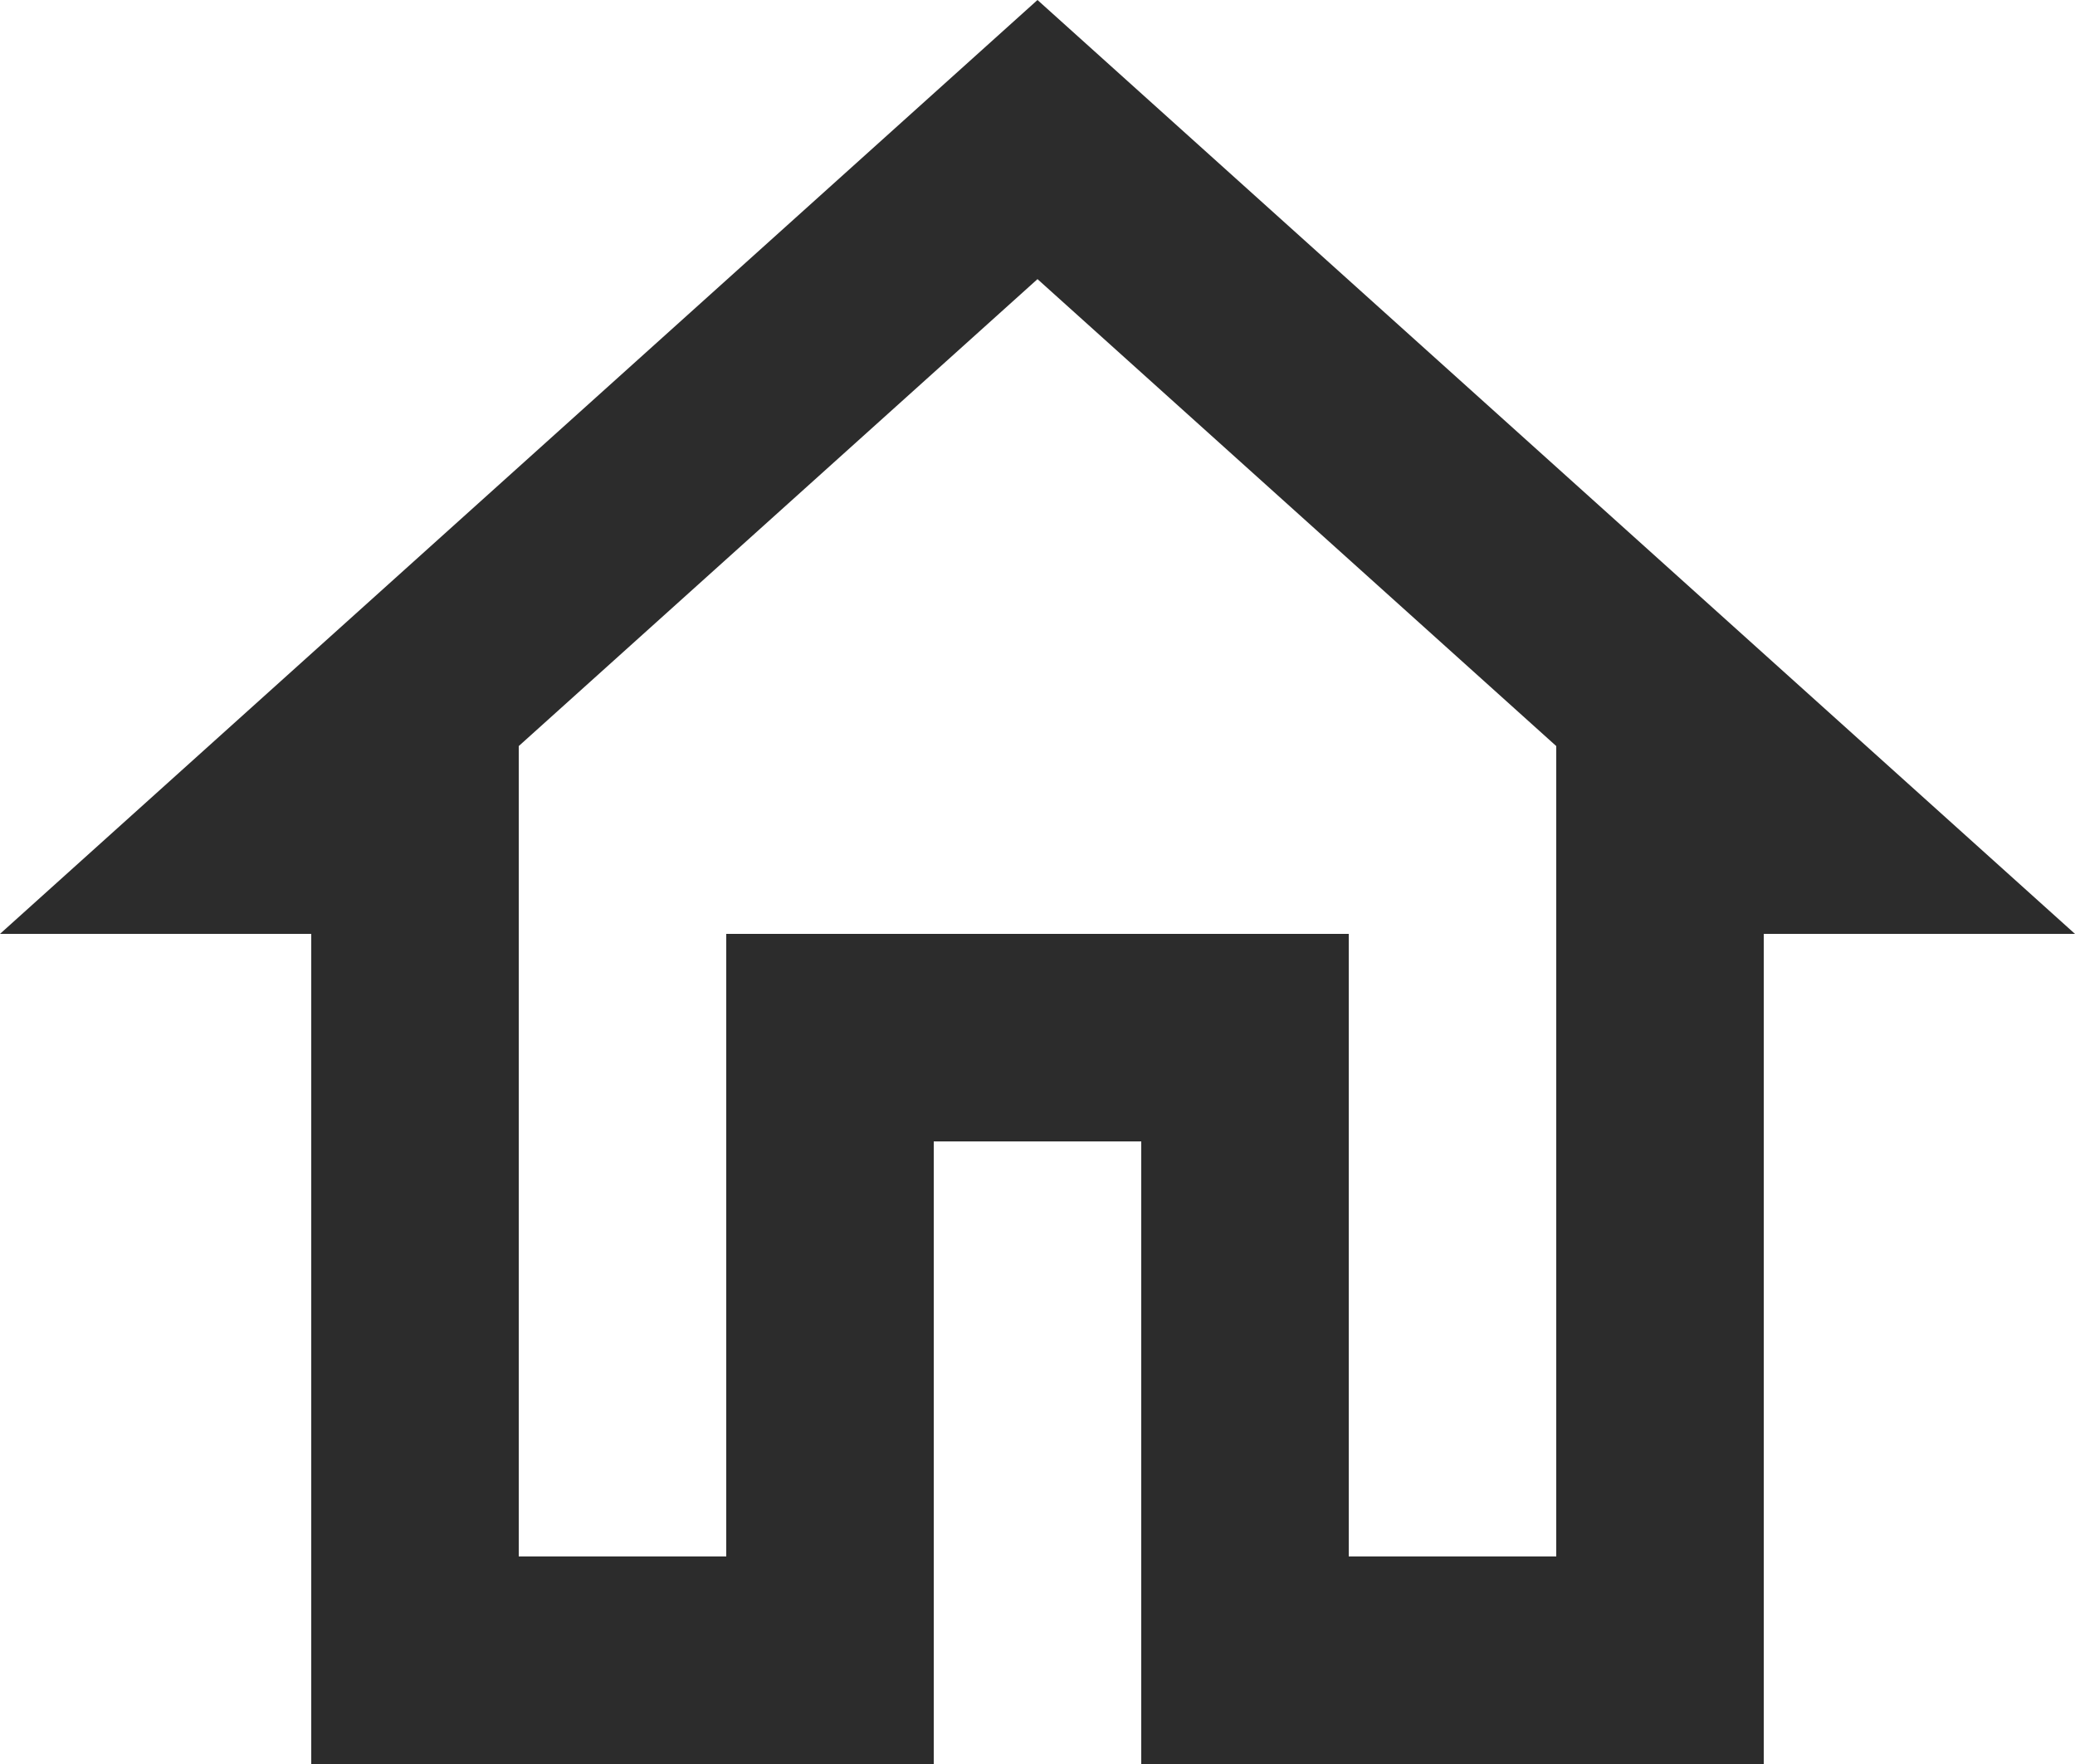
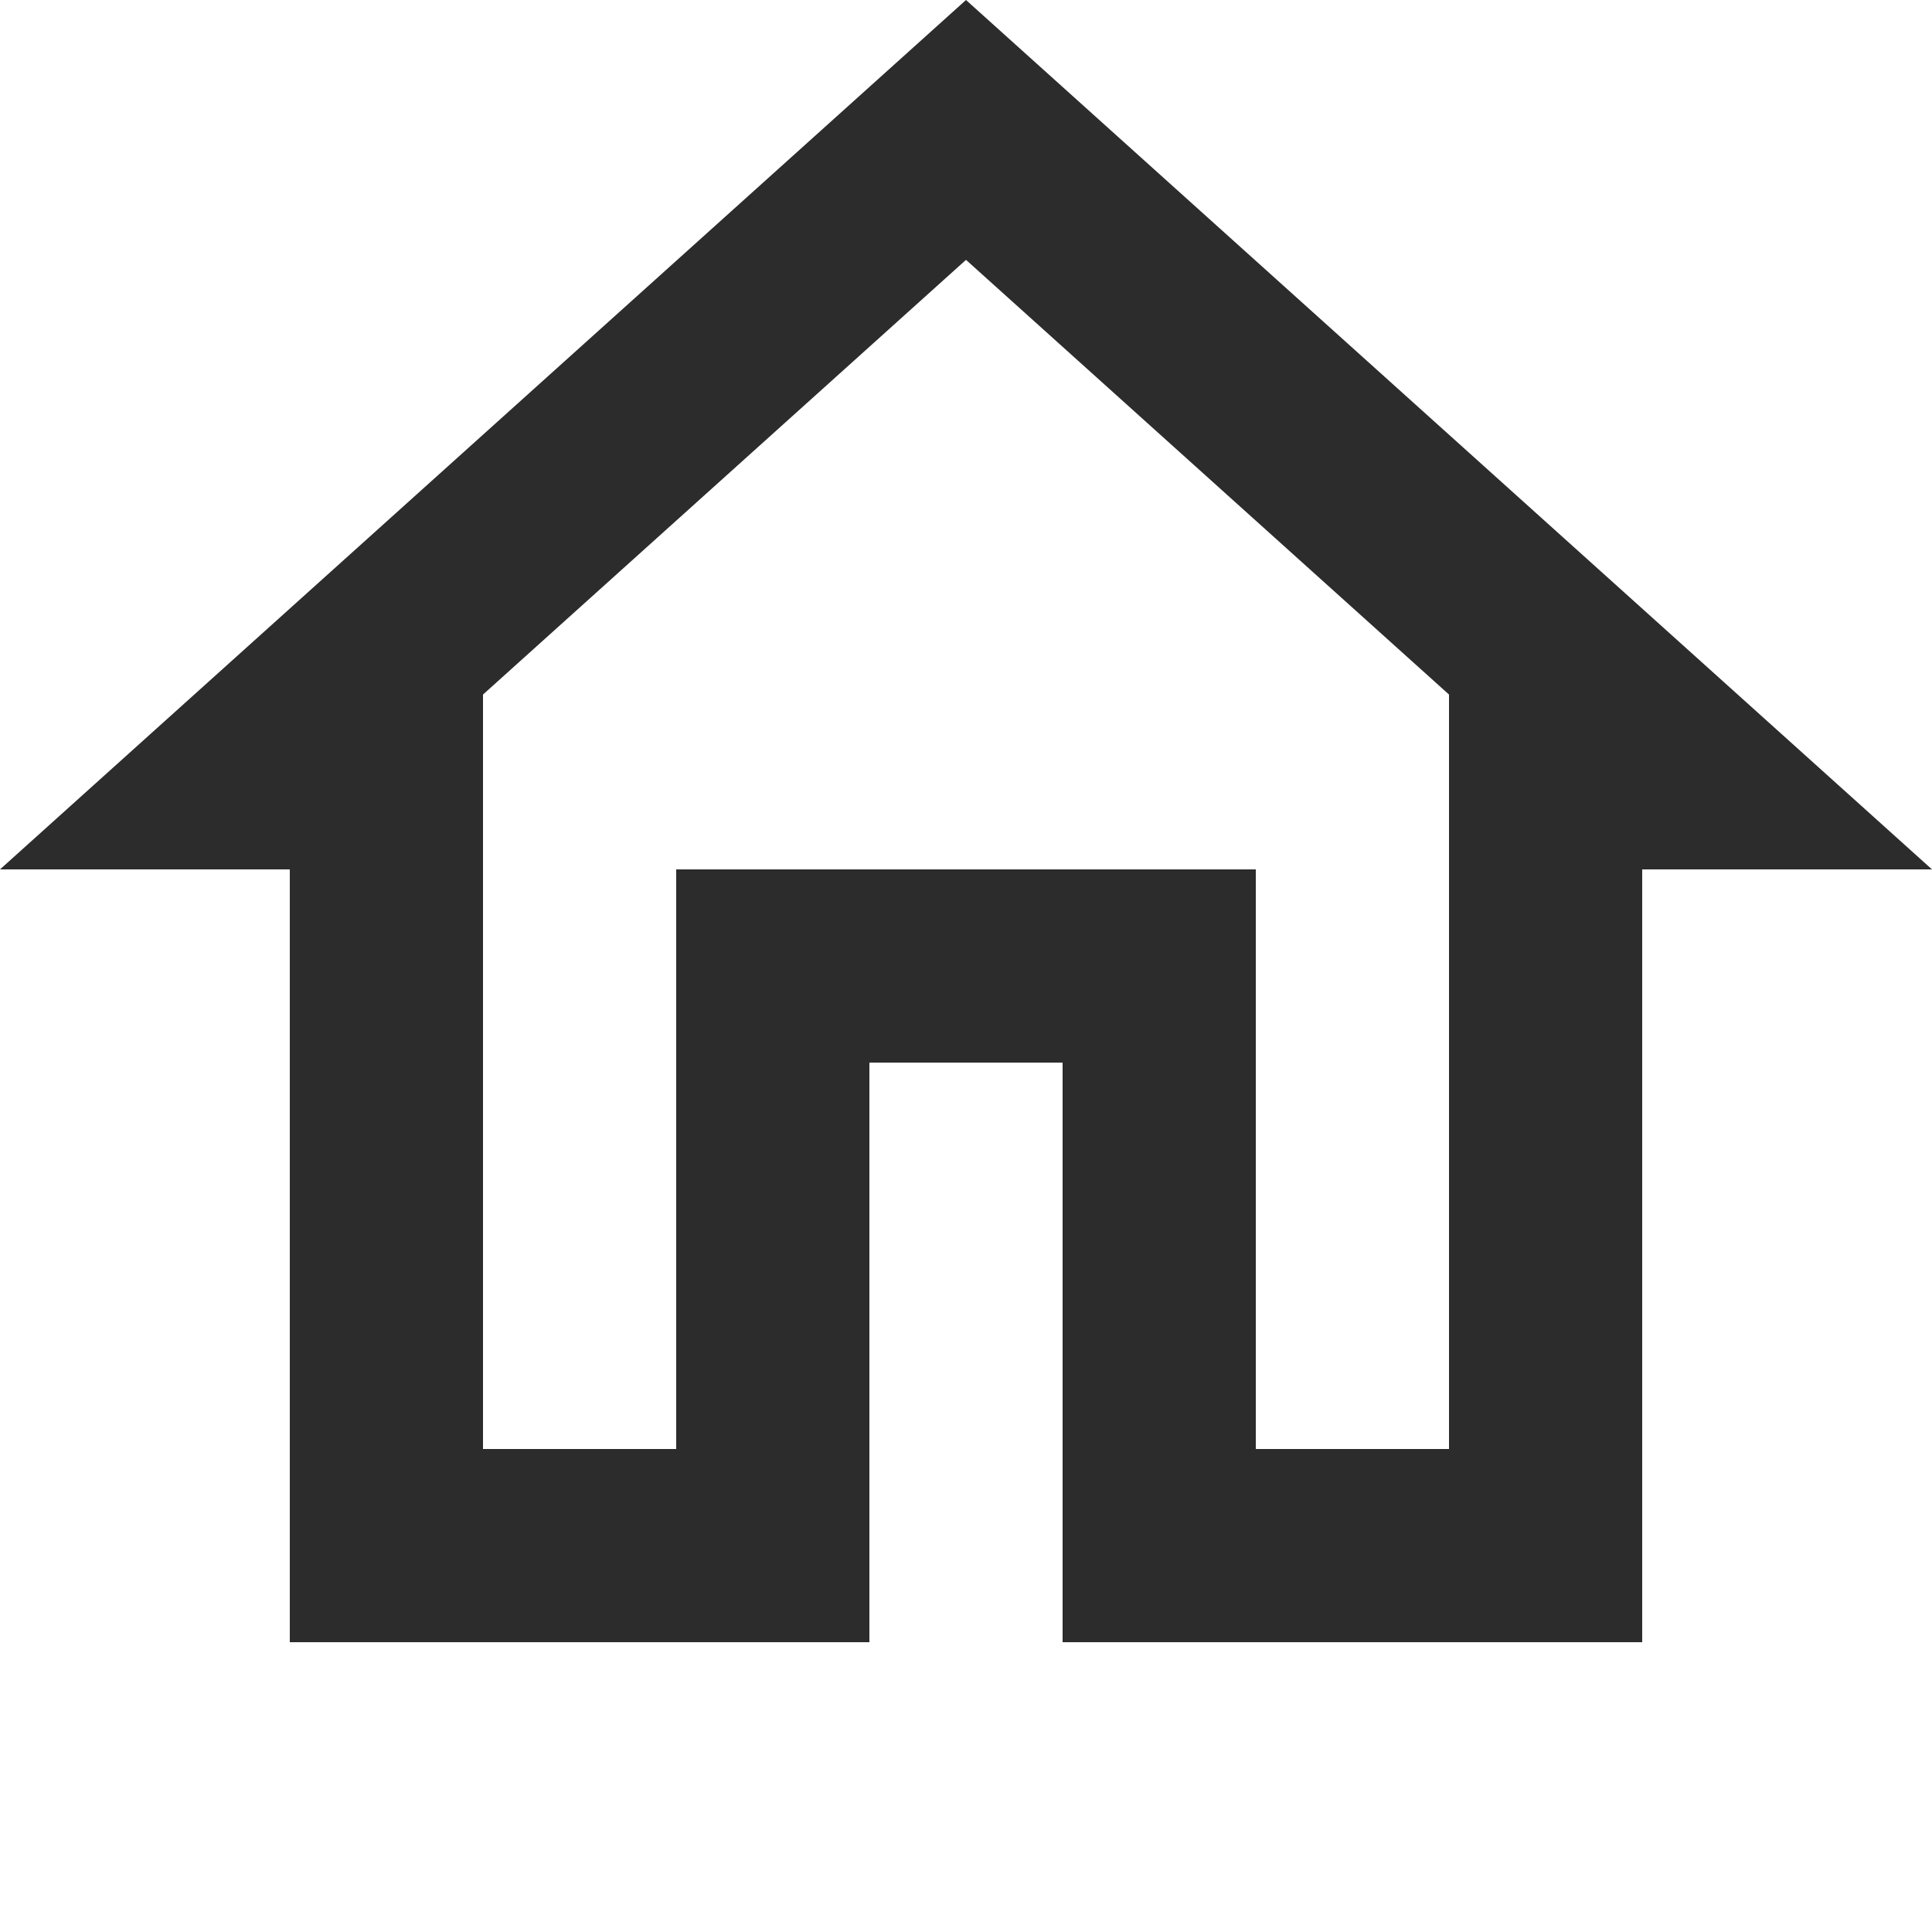
- <svg xmlns="http://www.w3.org/2000/svg" width="20" height="17" viewBox="0 0 20 17">
+ <svg xmlns="http://www.w3.org/2000/svg" width="20" height="20" viewBox="0 0 20 20">
  <g fill="none" fill-rule="evenodd" transform="translate(-2 -3)">
    <polygon points="0 0 24 0 24 24 0 24" />
    <path fill="#2C2C2C" fill-rule="nonzero" d="M12,5.69 L17,10.19 L17,18 L15,18 L15,12 L9,12 L9,18 L7,18 L7,10.19 L12,5.69 Z M12,3 L2,12 L5,12 L5,20 L11,20 L11,14 L13,14 L13,20 L19,20 L19,12 L22,12 L12,3 Z" />
  </g>
</svg>
